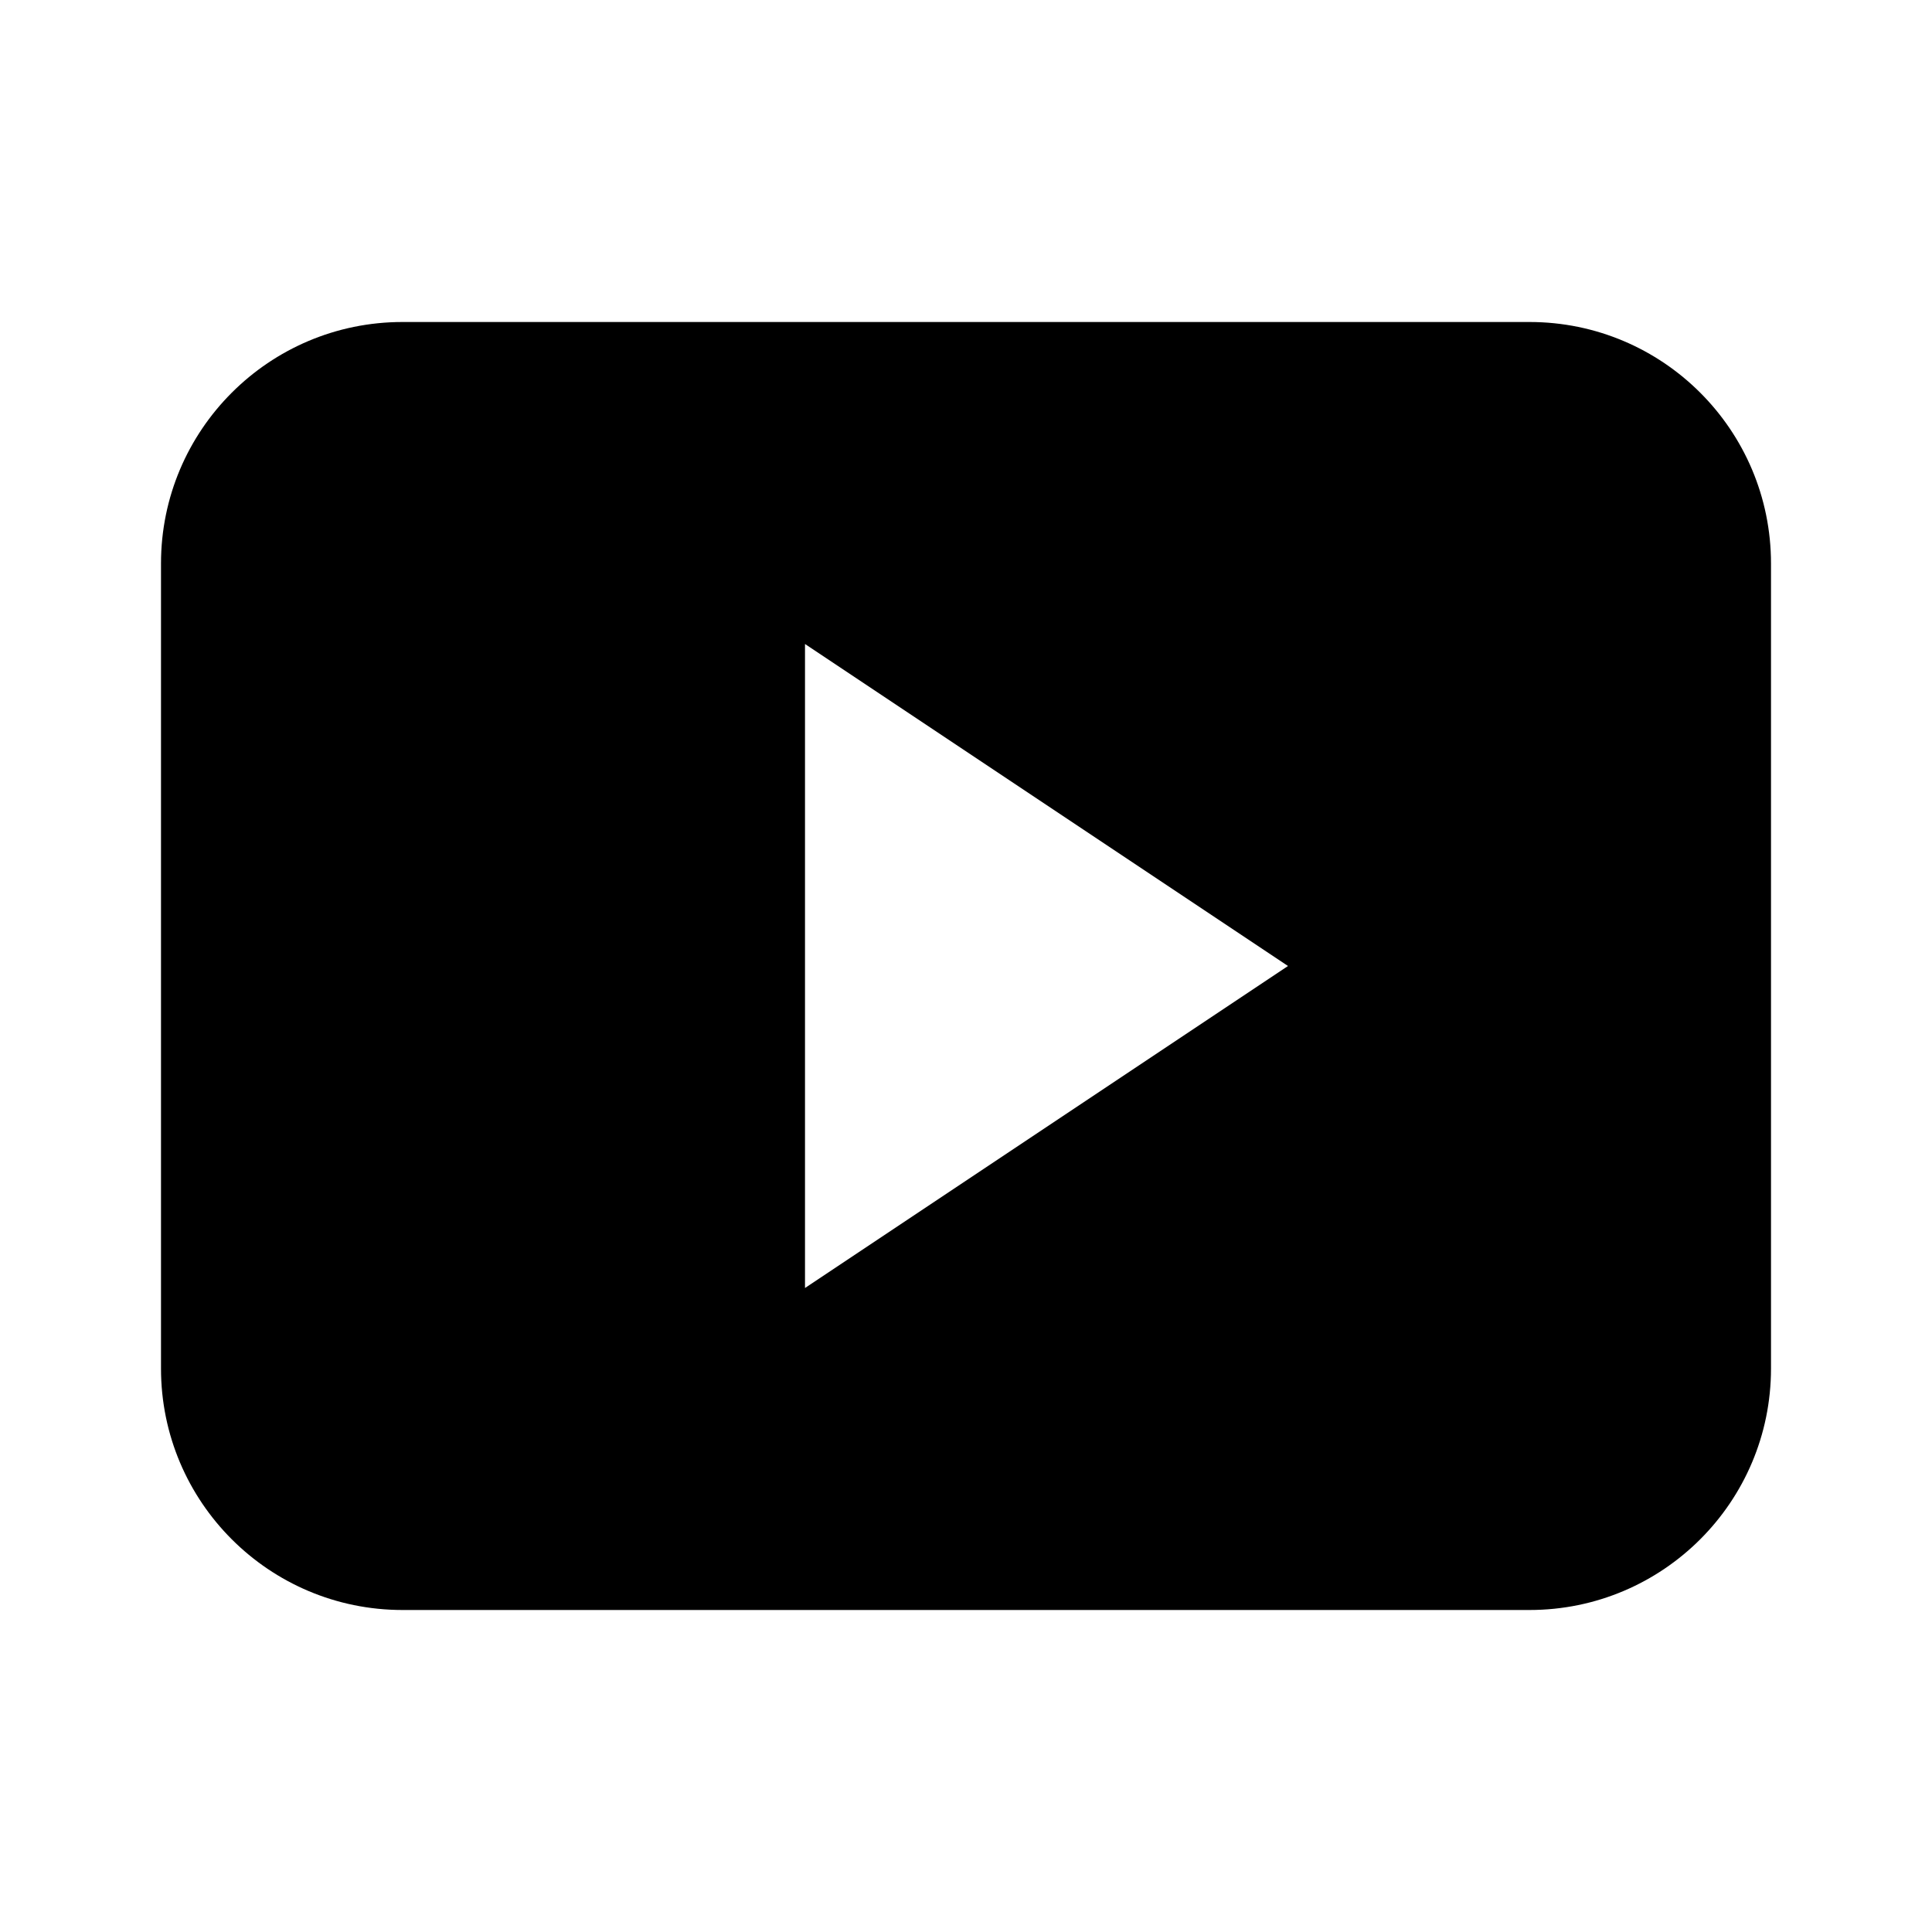
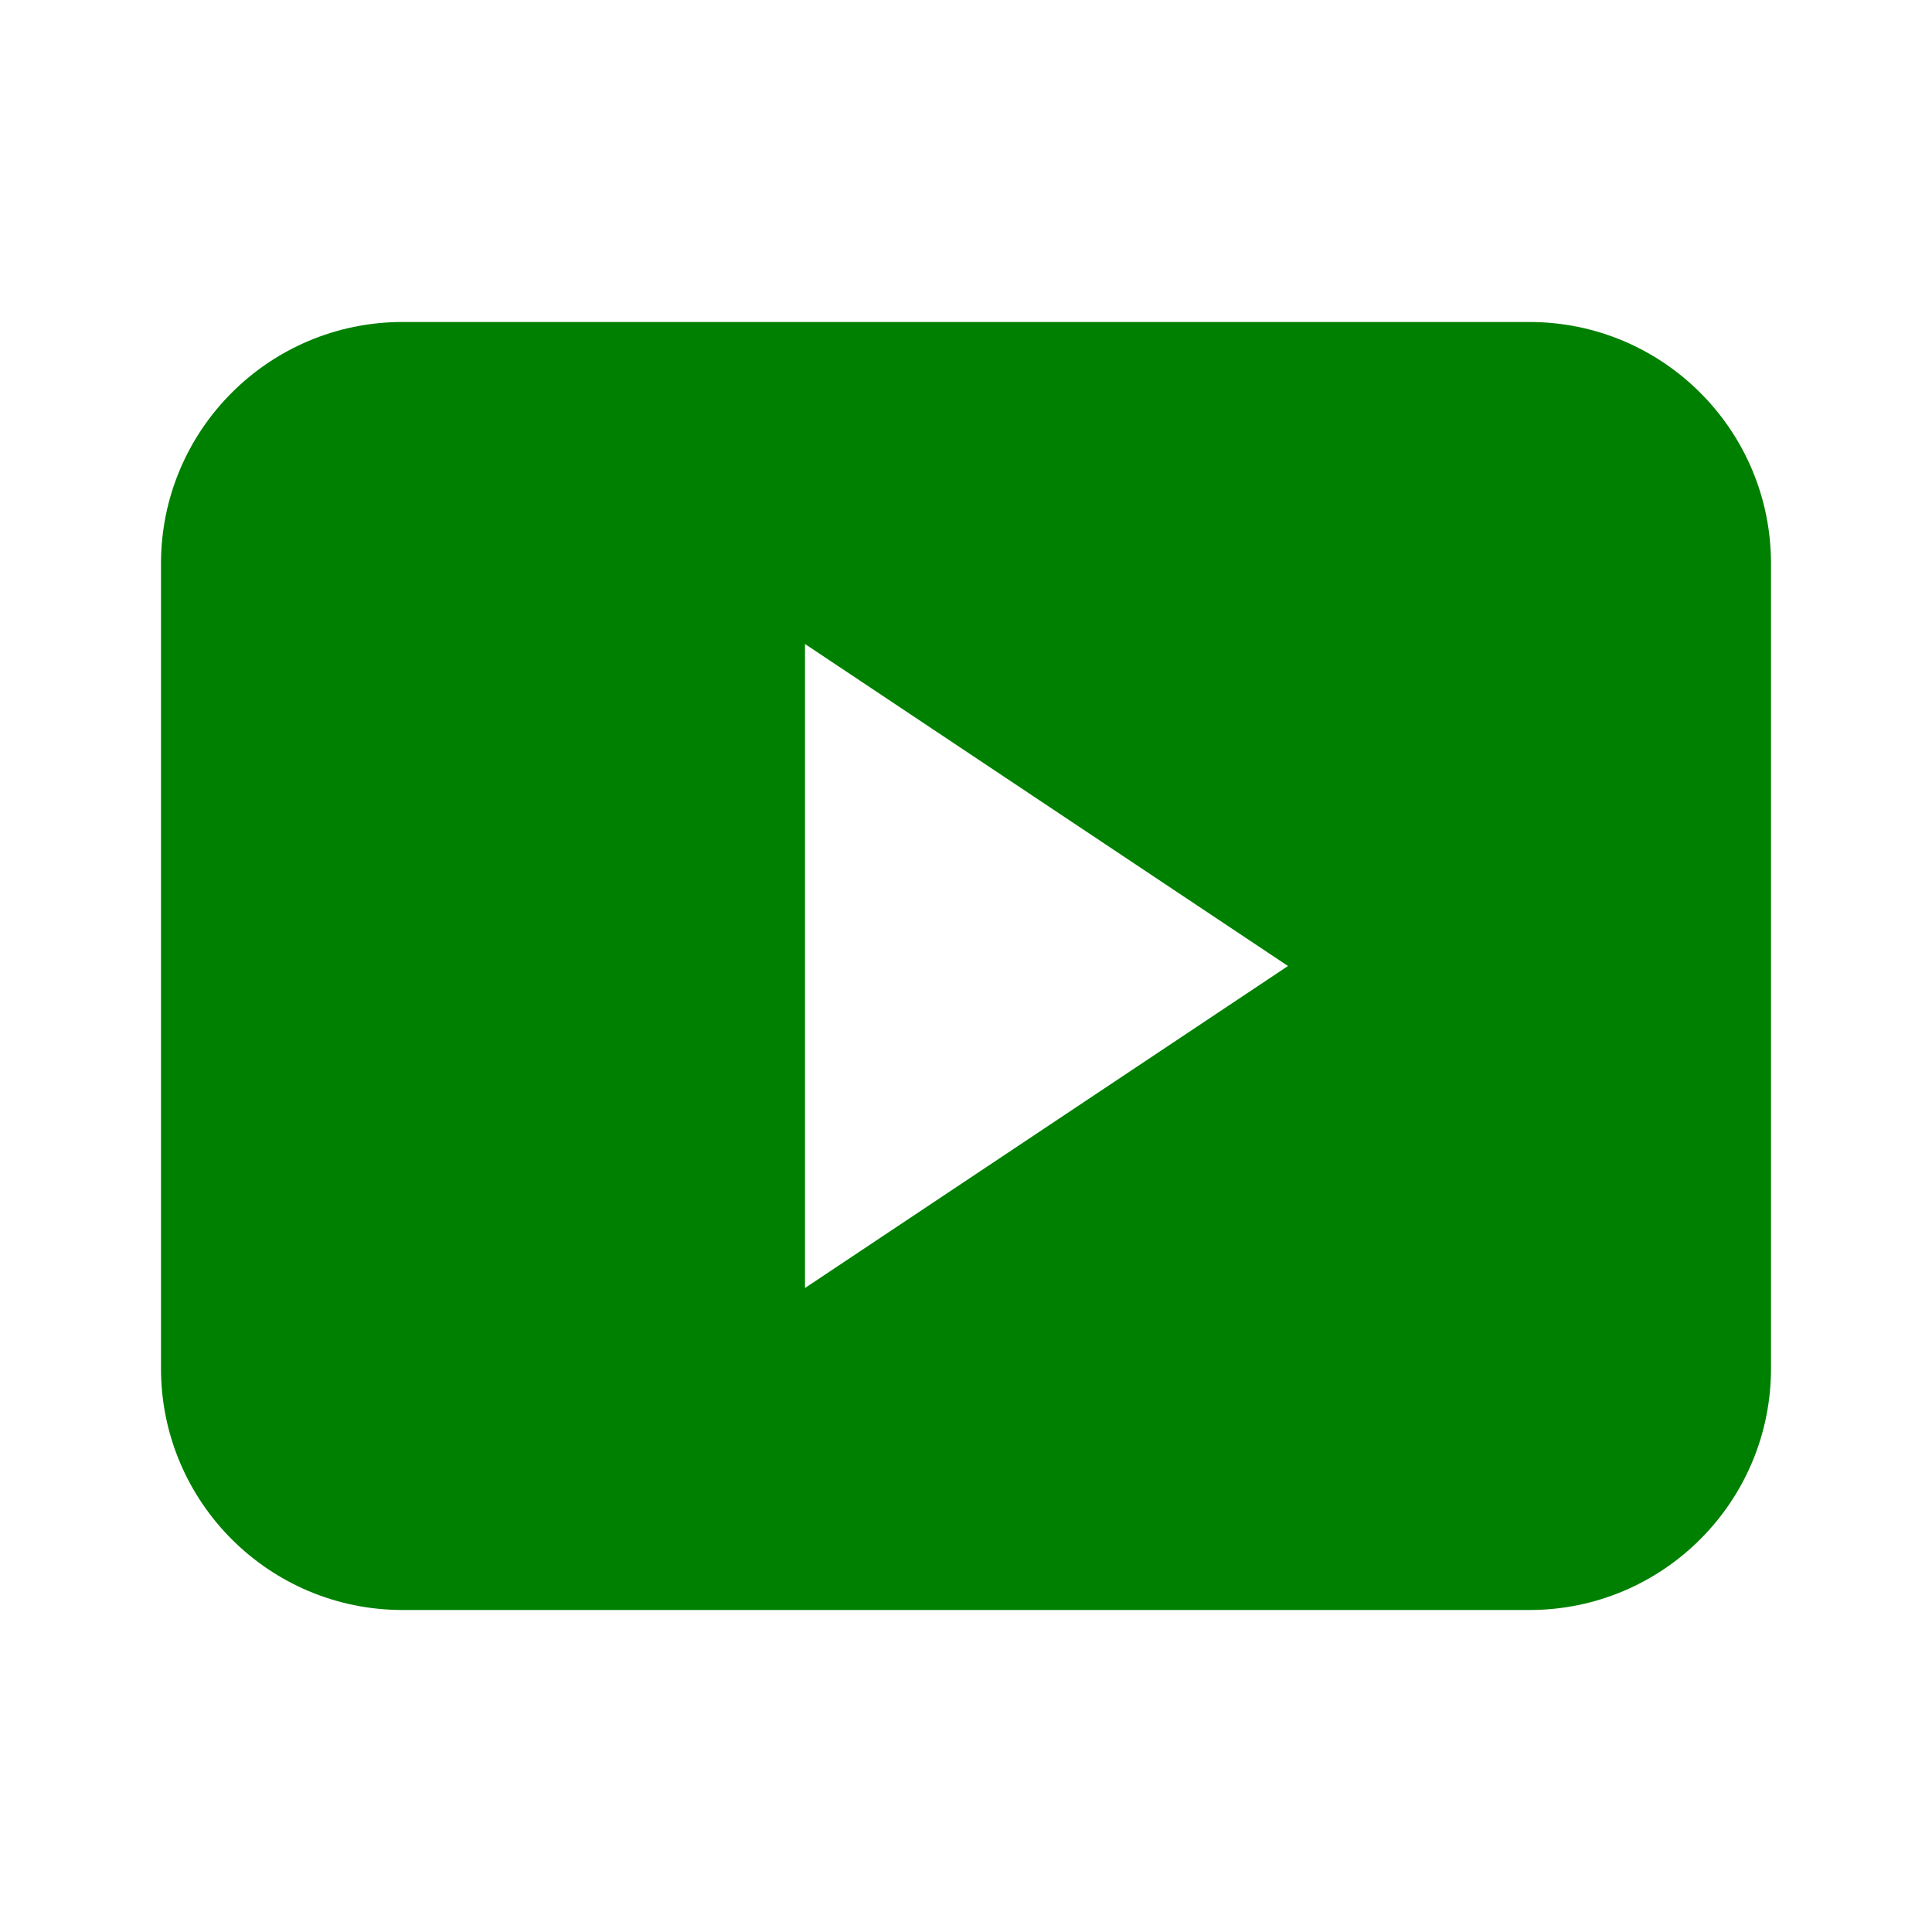
<svg xmlns="http://www.w3.org/2000/svg" viewBox="0 0 24 24" data-supported-dps="24x24" fill="currentColor" class="mercado-match" width="24" height="24" focusable="false">
-   <path d="M19 4H5a3 3 0 00-3 3v10a3 3 0 003 3h14a3 3 0 003-3V7a3 3 0 00-3-3zm-9 12V8l6 4z" />
+   <path fill="green" d="M19 4H5a3 3 0 00-3 3v10a3 3 0 003 3h14a3 3 0 003-3V7a3 3 0 00-3-3zm-9 12V8l6 4z" />
</svg>
